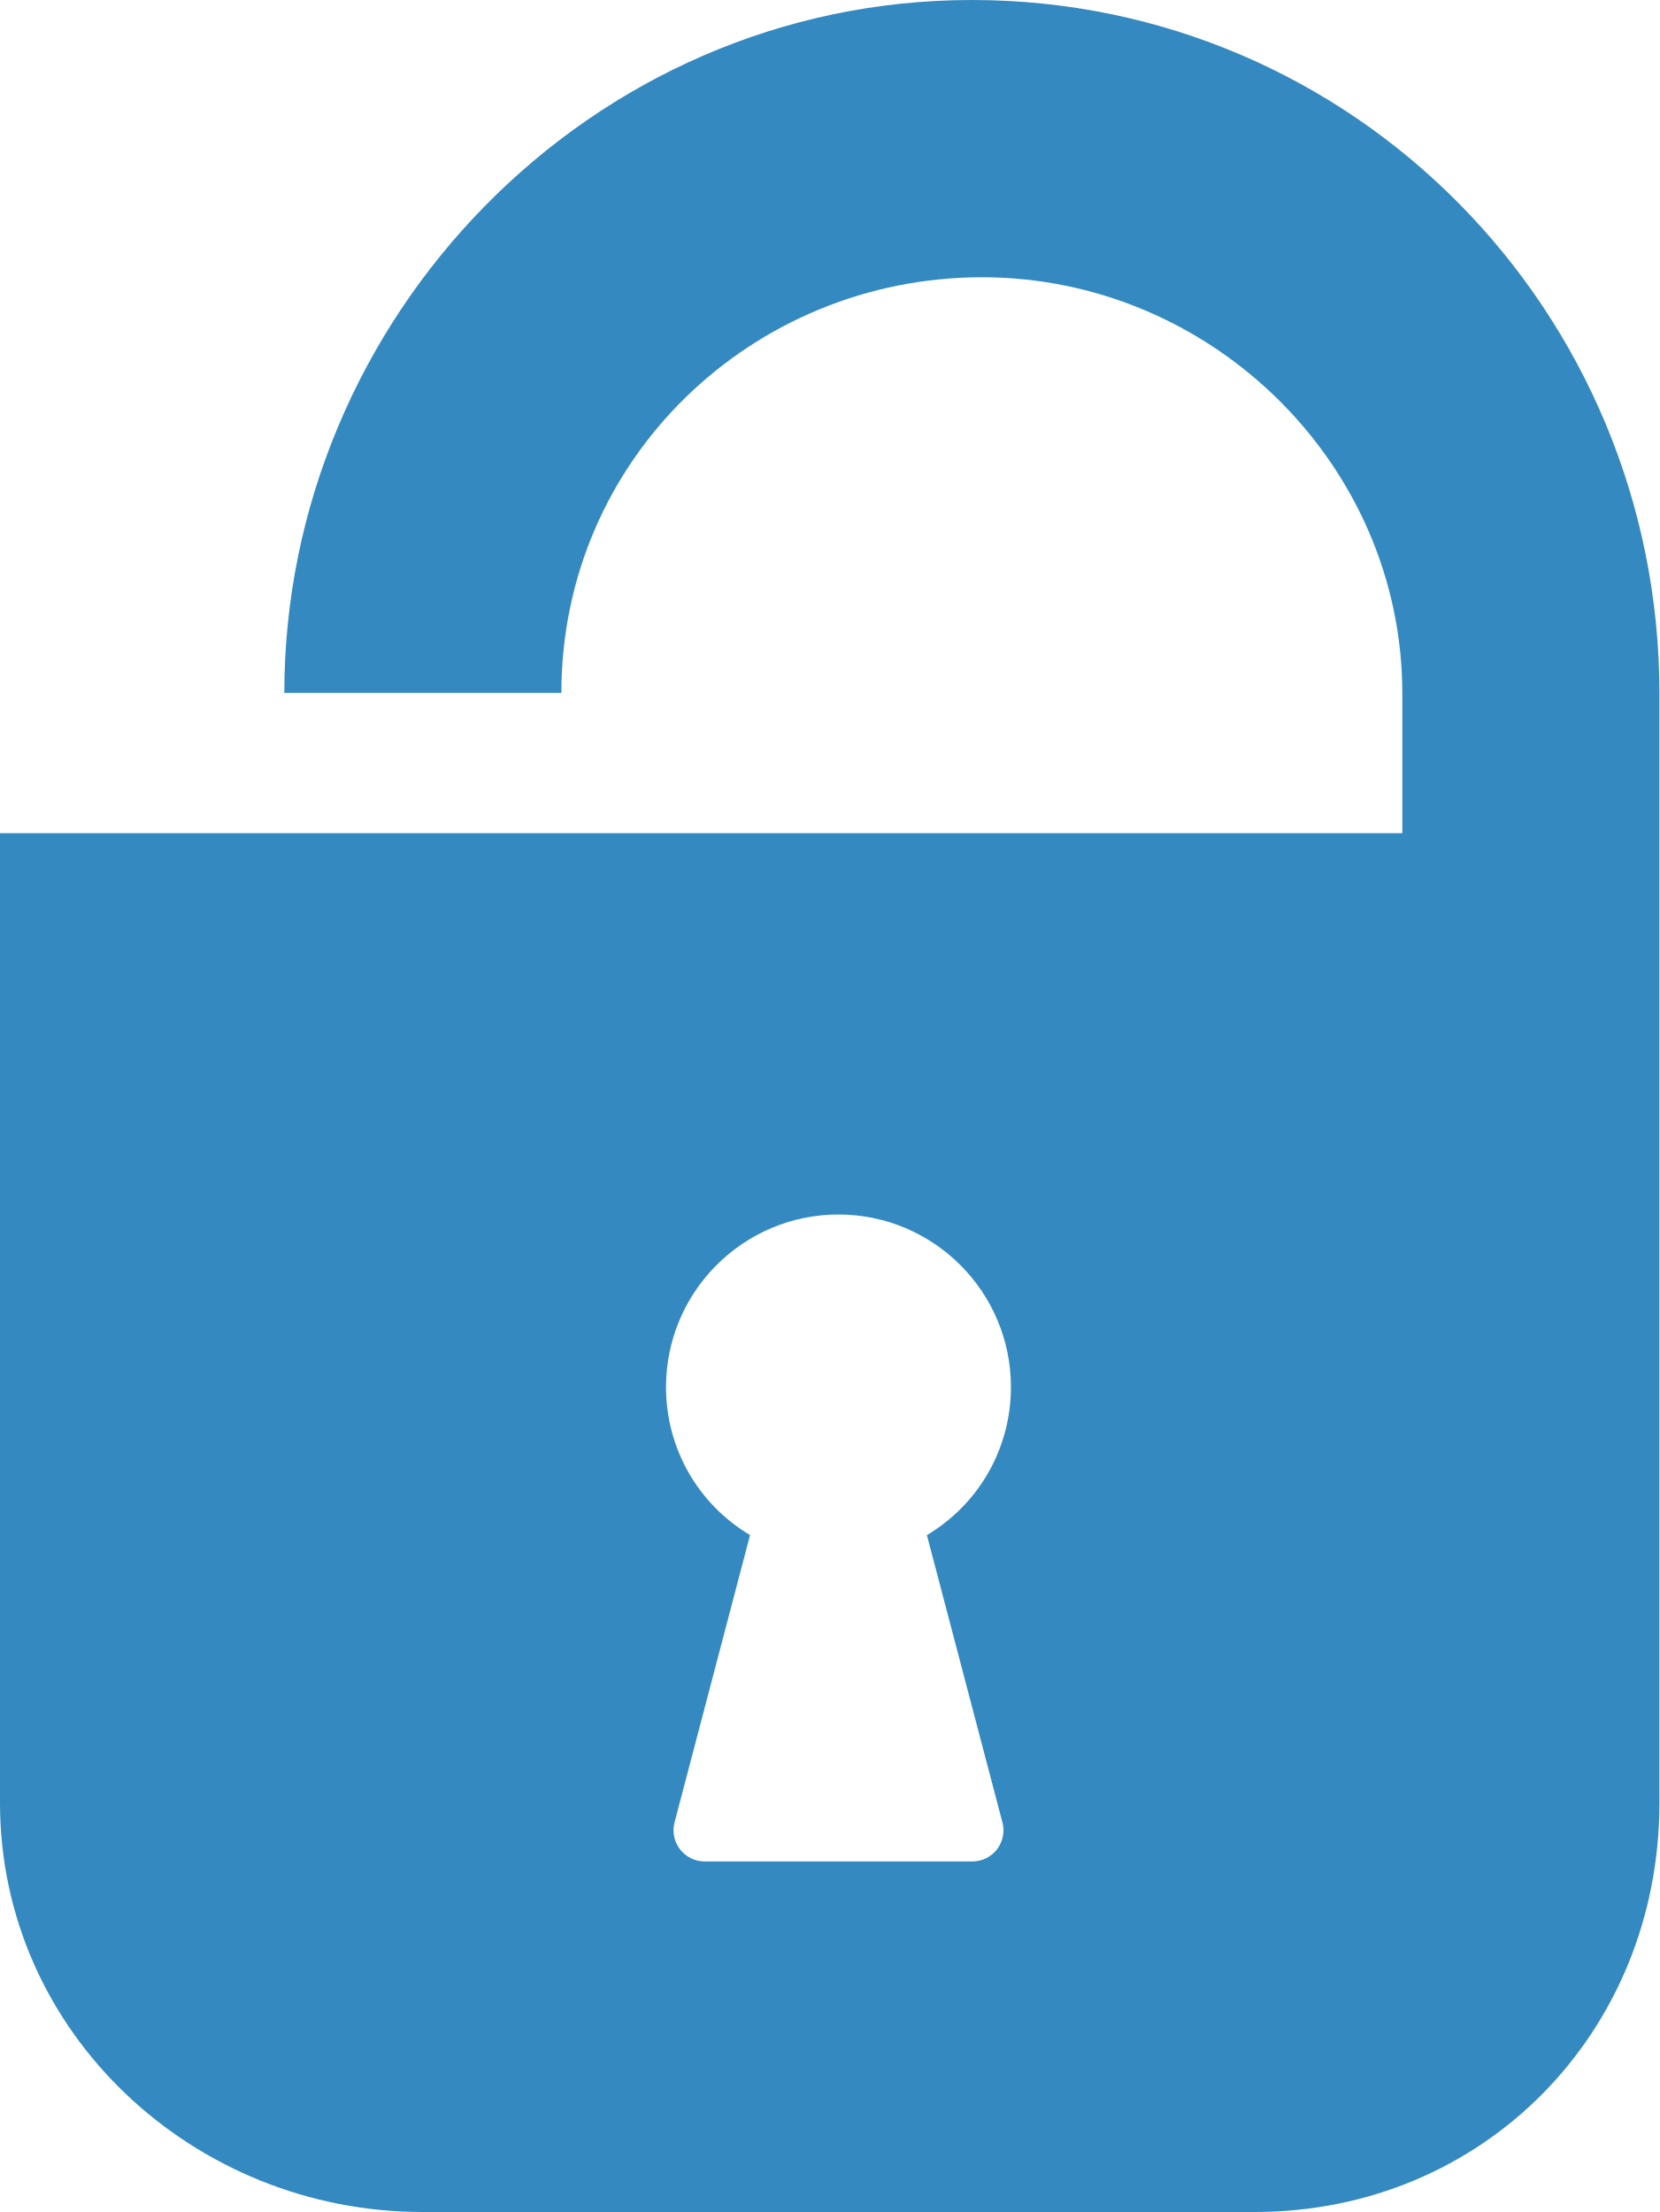
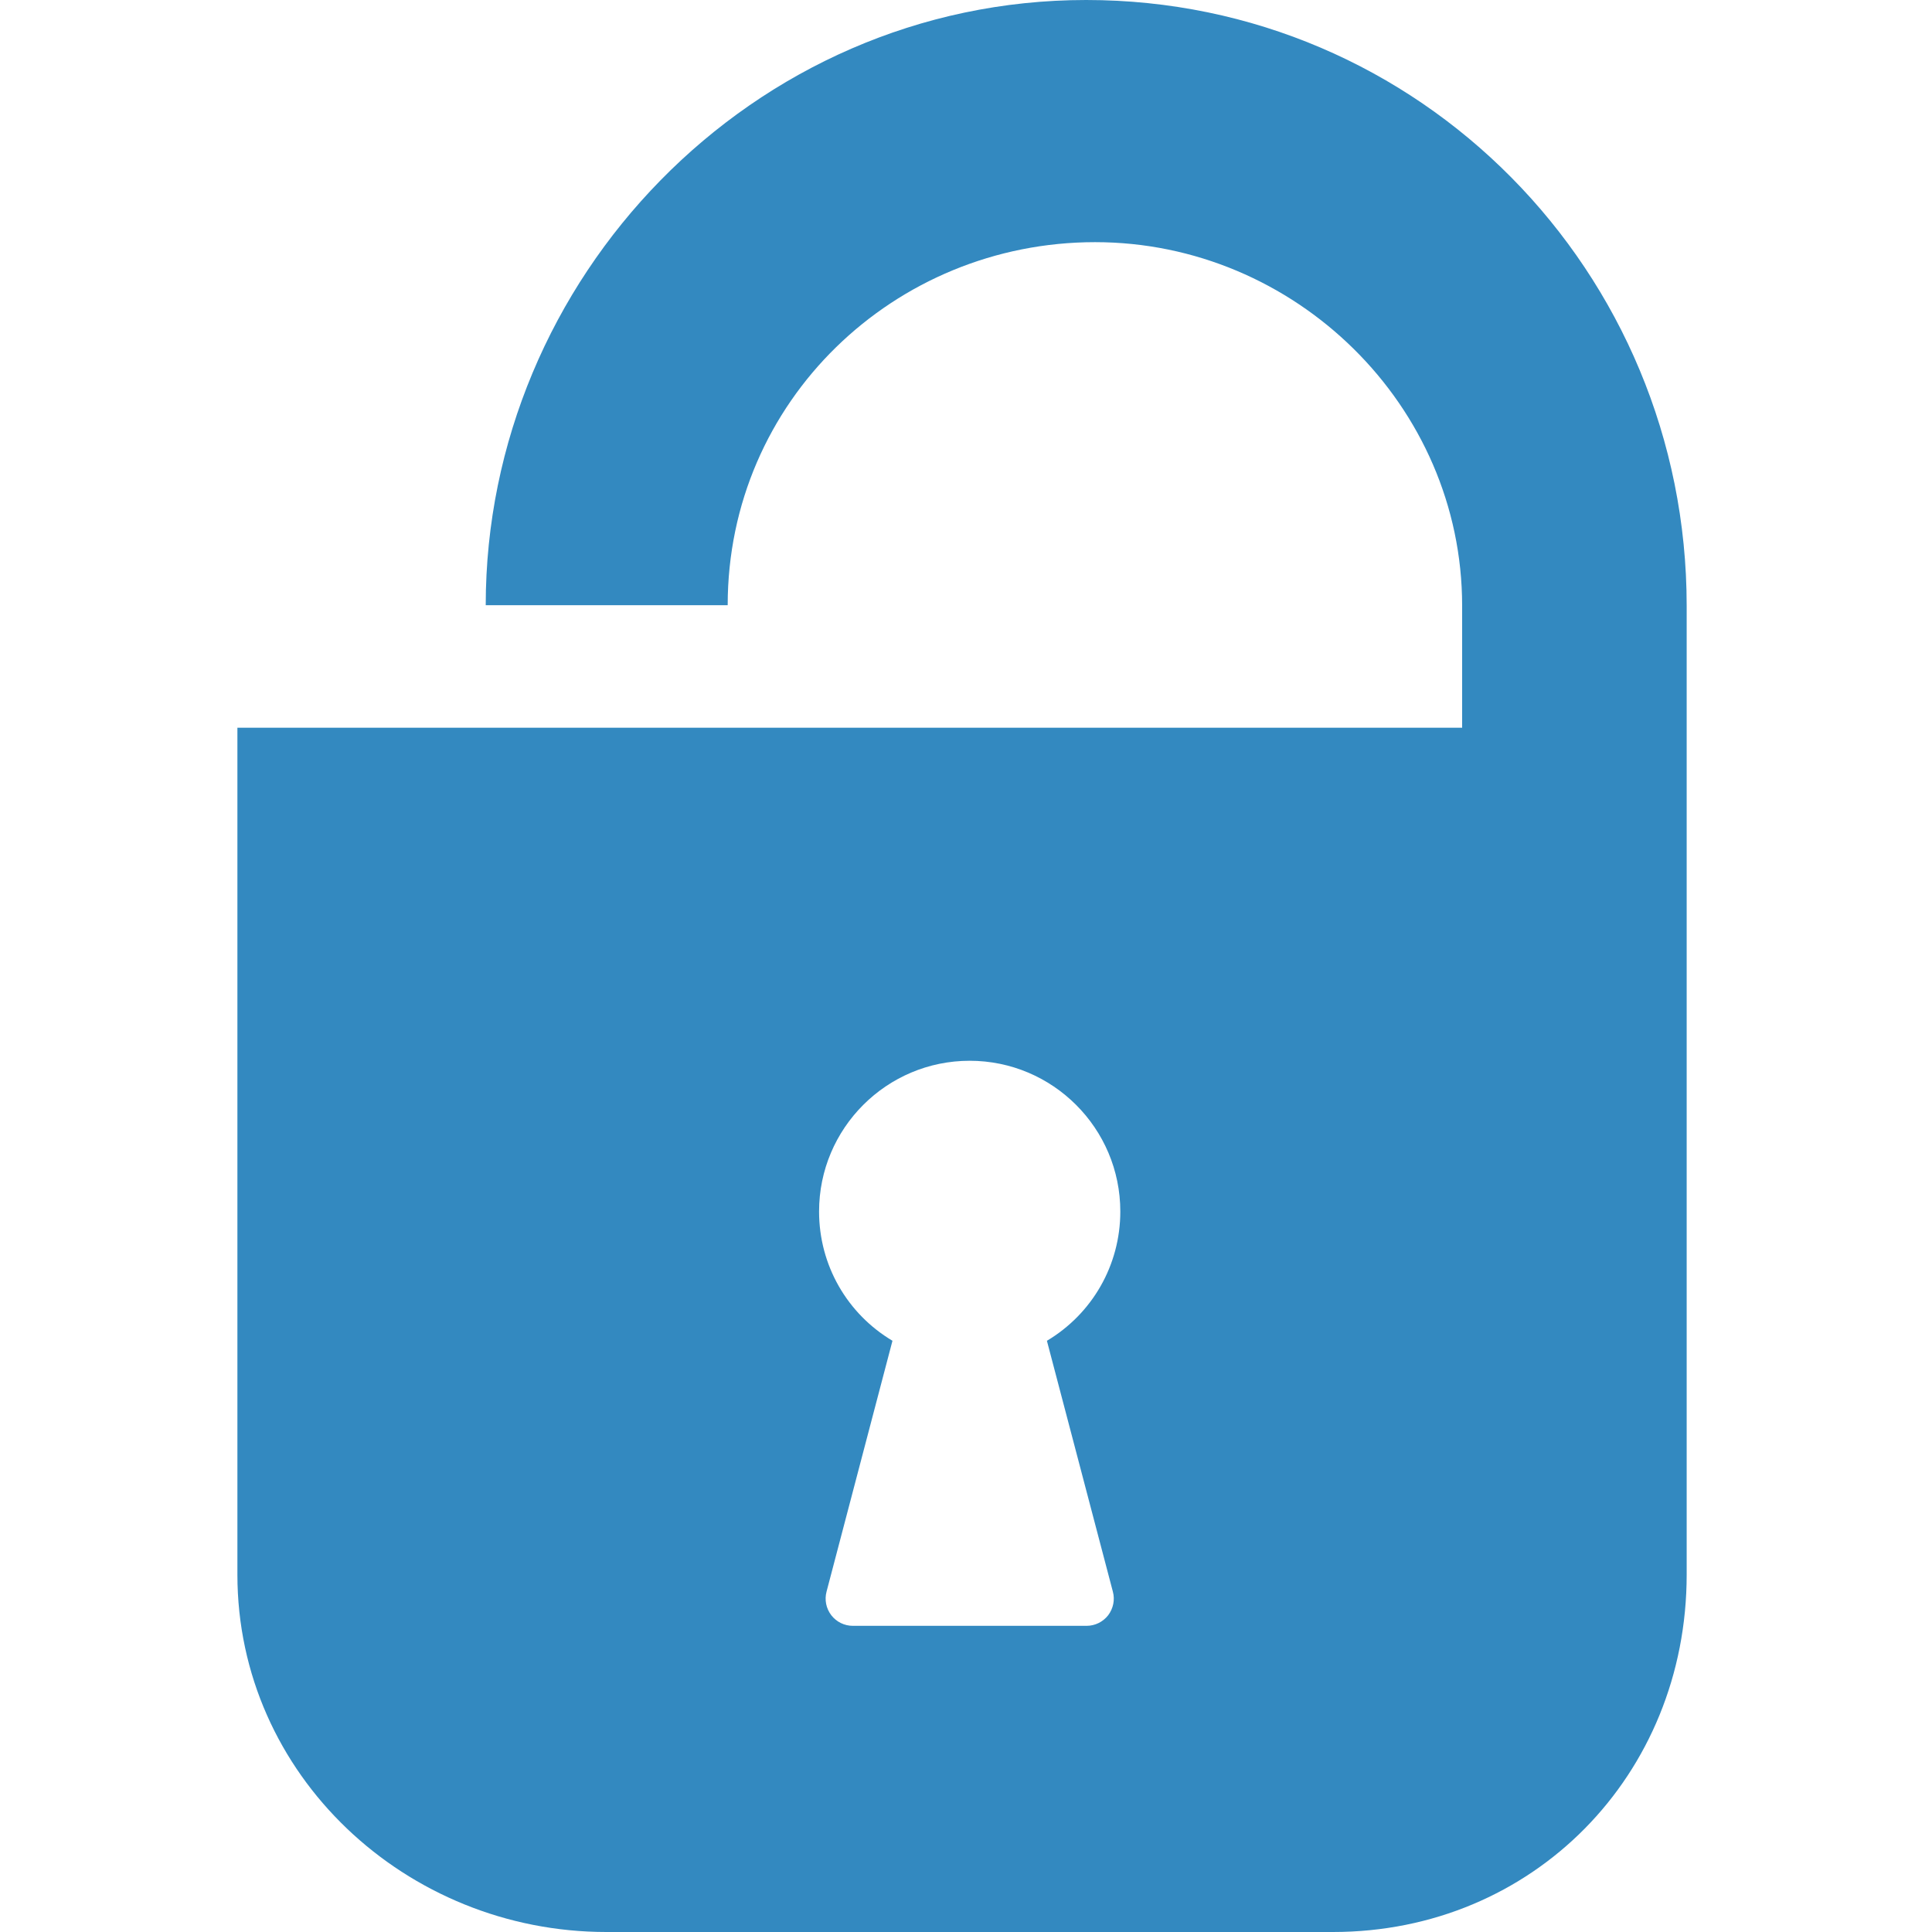
- <svg xmlns="http://www.w3.org/2000/svg" version="1.1" id="Calque_1" x="0px" y="0px" width="75.014px" height="100px" viewBox="12.493 0 75.014 100" enable-background="new 12.493 0 75.014 100" xml:space="preserve">
+ <svg xmlns="http://www.w3.org/2000/svg" version="1.1" id="Calque_1" x="0px" y="0px" width="100" height="100" viewBox="12.493 0 100 100" enable-background="new 12.493 0 75.014 100" xml:space="preserve">
  <defs id="defs7" />
-   <path d="M56.426,0c-17.289,0-31.08,14.421-31.08,31.326H37.87c0-10.565,8.631-18.792,19.016-18.792  c10.357,0,18.999,8.452,18.999,18.821v6.311H12.493v43.838C12.493,91.876,21.234,100,31.59,100H69.2  c10.355,0,18.307-8.124,18.307-18.497V31.354C87.507,14.068,73.688,0,56.426,0z M57.807,82.384c0.114,0.423,0.021,0.867-0.242,1.22  c-0.271,0.347-0.681,0.549-1.122,0.549H44.349c-0.437,0-0.848-0.202-1.117-0.549c-0.269-0.353-0.357-0.799-0.245-1.222l3.412-12.984  c-2.343-1.396-3.799-3.907-3.799-6.691c0-4.308,3.496-7.802,7.796-7.802c4.296,0,7.796,3.494,7.796,7.802  c0,2.784-1.459,5.297-3.799,6.692L57.807,82.384z" id="path3" style="fill:#3389c0;fill-opacity:1" />
+   <path d="m 68.714,0 c -17.289,0 -31.08,14.421 -31.08,31.326 h 12.524 c 0,-10.565 8.631,-18.792 19.016,-18.792 10.357,0 18.999,8.452 18.999,18.821 v 6.311 h -63.392 v 43.838 c 0,10.372 8.741,18.496 19.097,18.496 h 37.61 c 10.355,0 18.307,-8.124 18.307,-18.497 V 31.354 C 99.795,14.068 85.976,0 68.714,0 z m 1.381,82.384 c 0.114,0.423 0.021,0.867 -0.242,1.22 -0.271,0.347 -0.681,0.549 -1.122,0.549 h -12.094 c -0.437,0 -0.848,-0.202 -1.117,-0.549 -0.269,-0.353 -0.357,-0.799 -0.245,-1.222 l 3.412,-12.984 c -2.343,-1.396 -3.799,-3.907 -3.799,-6.691 0,-4.308 3.496,-7.802 7.796,-7.802 4.296,0 7.796,3.494 7.796,7.802 0,2.784 -1.459,5.297 -3.799,6.692 l 3.414,12.985 z" id="path3" style="fill:#3389c0;fill-opacity:1" />
</svg>
